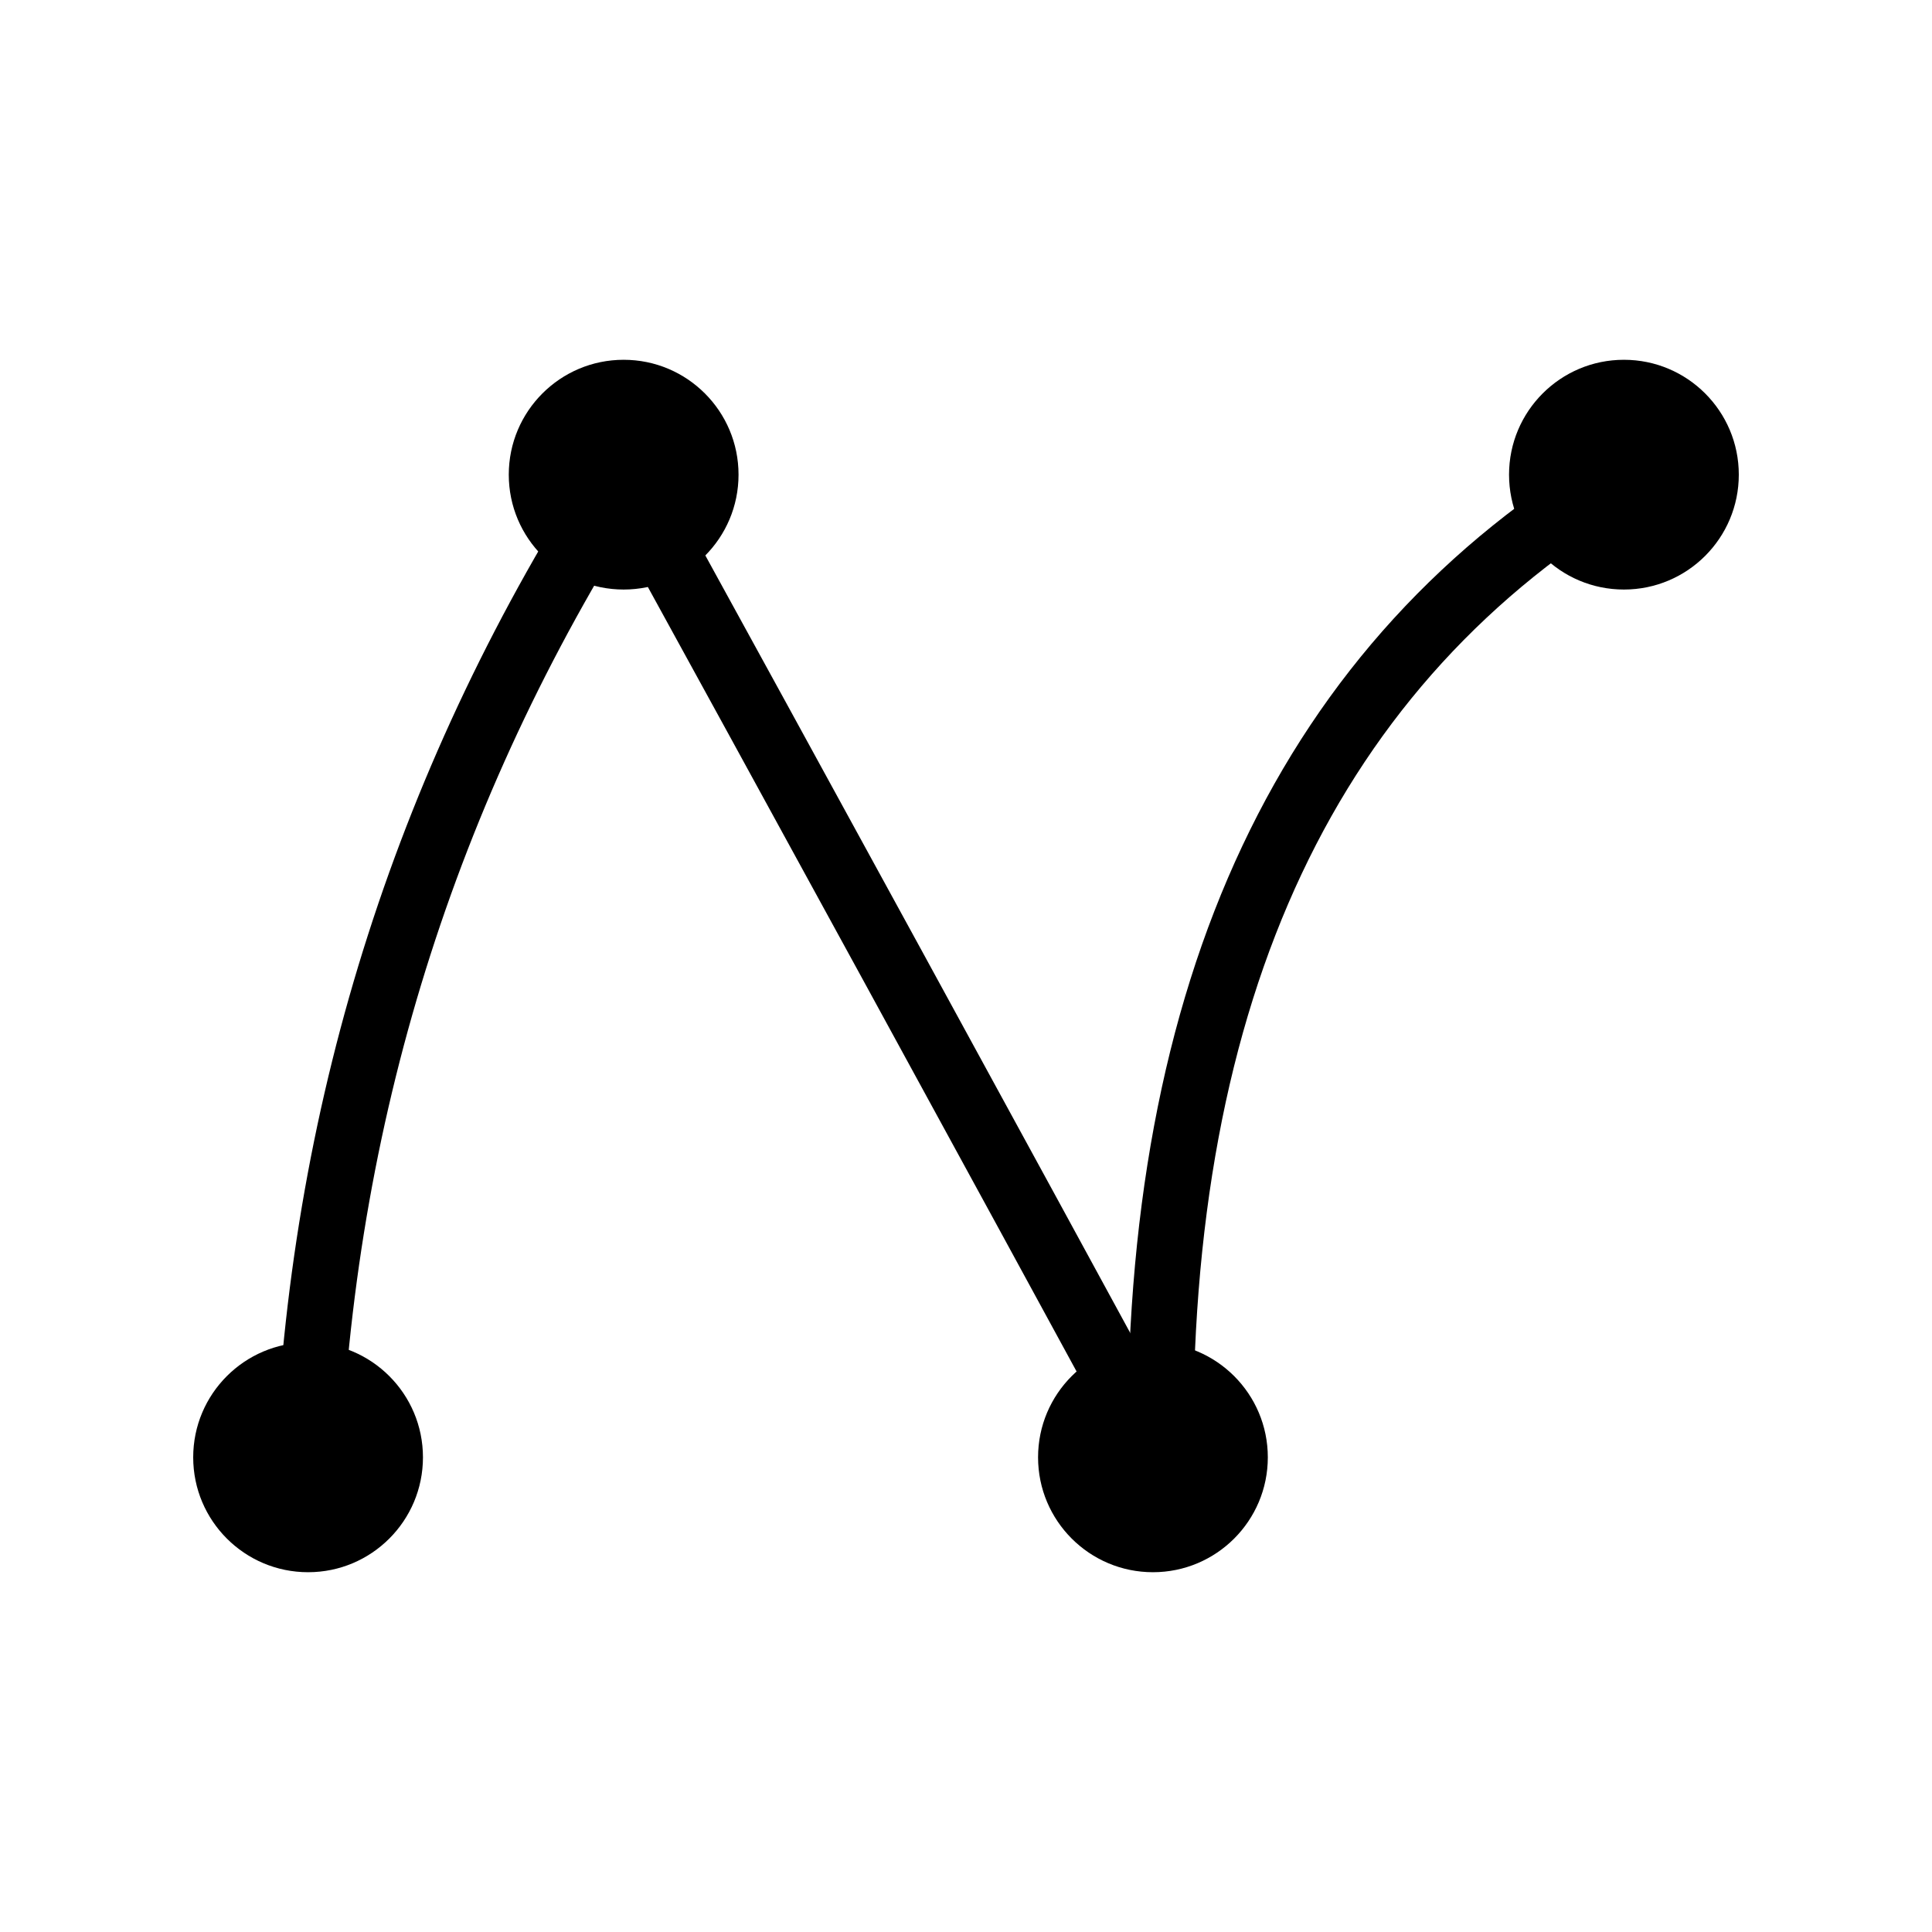
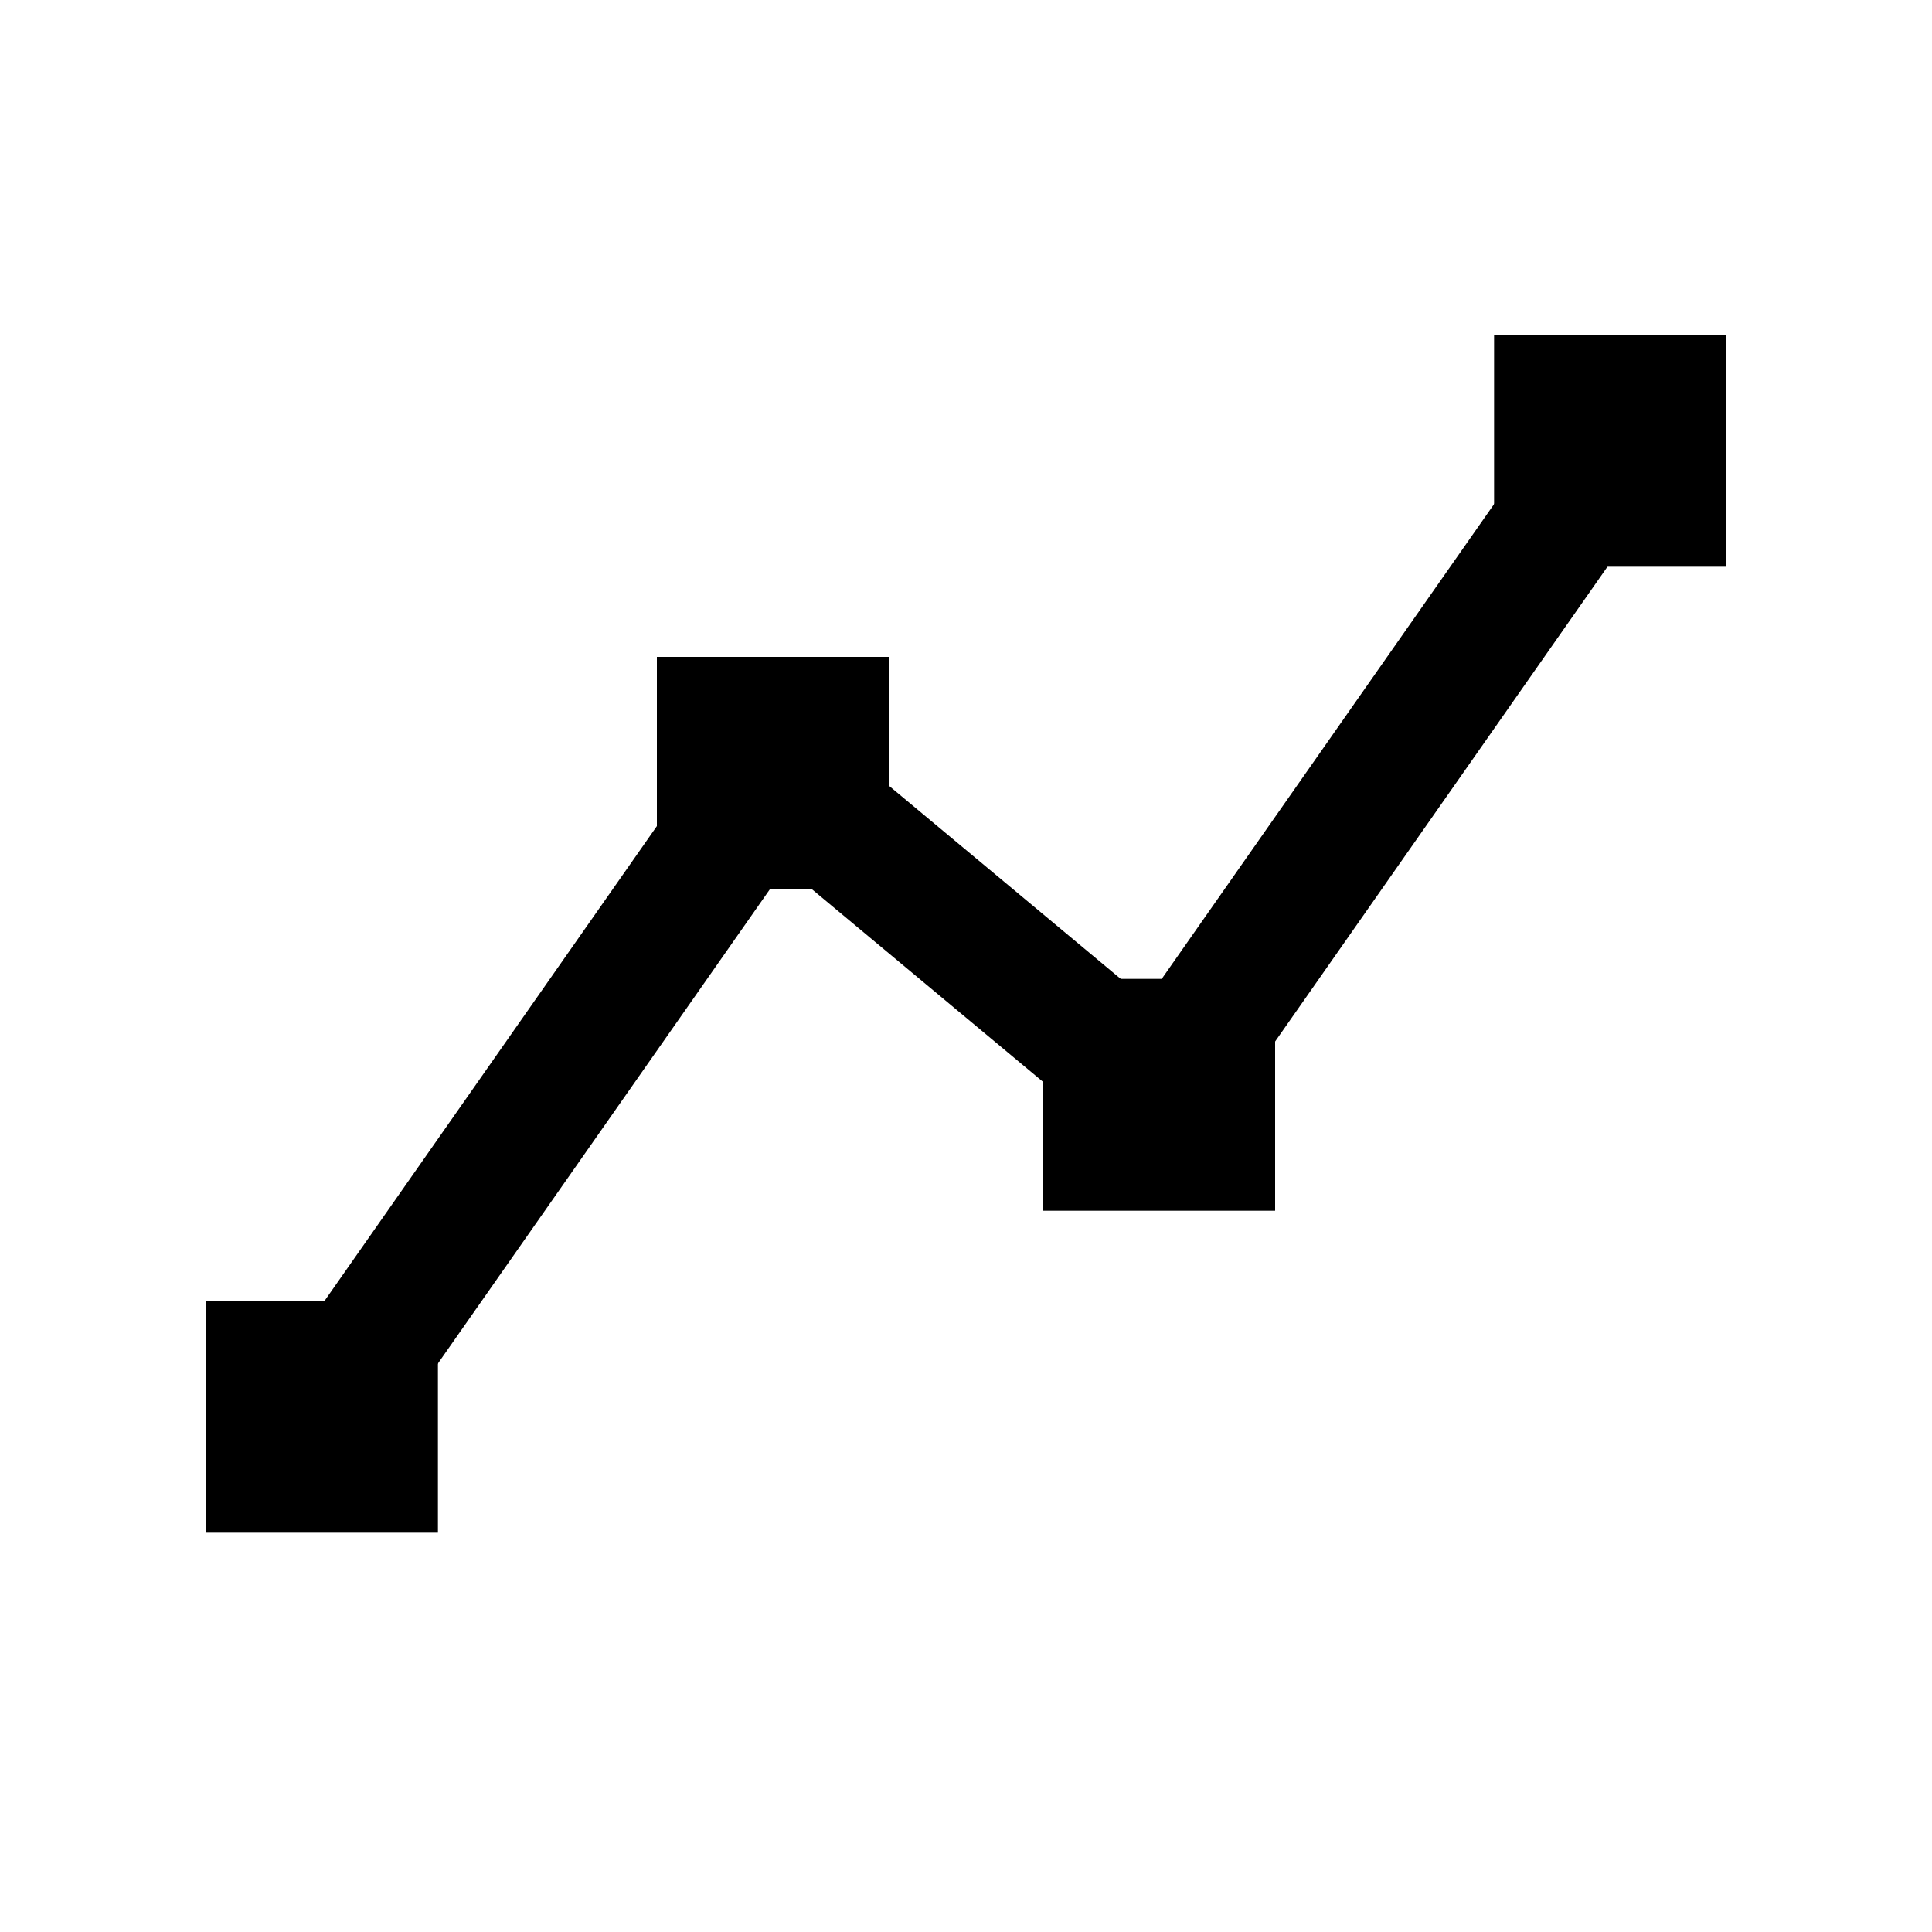
- <svg xmlns="http://www.w3.org/2000/svg" width="2000" zoomAndPan="magnify" viewBox="0 0 1500 1500" height="2000" preserveAspectRatio="xMidYMid meet" version="1.0">
-   <defs>
-     <clipPath id="26f097d421">
-       <path d="M 0.039 0.441 L 714 0.441 L 714 1089.078 L 0.039 1089.078 Z M 0.039 0.441 " clip-rule="nonzero" />
-     </clipPath>
-     <clipPath id="5f1c86b7a8">
-       <path d="M 137 0.441 L 1131 0.441 L 1131 1089.078 L 137 1089.078 Z M 137 0.441 " clip-rule="nonzero" />
-     </clipPath>
-     <clipPath id="11852df8a5">
-       <path d="M 554 0.441 L 1337.559 0.441 L 1337.559 1089.078 L 554 1089.078 Z M 554 0.441 " clip-rule="nonzero" />
-     </clipPath>
-     <clipPath id="69fe41bc58">
-       <path d="M 336.012 98.336 L 514.398 98.336 L 514.398 276.719 L 336.012 276.719 Z M 336.012 98.336 " clip-rule="nonzero" />
-     </clipPath>
-     <clipPath id="b068f84b30">
-       <path d="M 425.207 98.336 C 375.945 98.336 336.012 138.27 336.012 187.527 C 336.012 236.789 375.945 276.719 425.207 276.719 C 474.465 276.719 514.398 236.789 514.398 187.527 C 514.398 138.27 474.465 98.336 425.207 98.336 Z M 425.207 98.336 " clip-rule="nonzero" />
-     </clipPath>
-     <clipPath id="f7115112d4">
-       <path d="M 0.012 0.336 L 178.398 0.336 L 178.398 178.719 L 0.012 178.719 Z M 0.012 0.336 " clip-rule="nonzero" />
-     </clipPath>
-     <clipPath id="16646cda5d">
-       <path d="M 89.207 0.336 C 39.945 0.336 0.012 40.27 0.012 89.527 C 0.012 138.789 39.945 178.719 89.207 178.719 C 138.465 178.719 178.398 138.789 178.398 89.527 C 178.398 40.27 138.465 0.336 89.207 0.336 Z M 89.207 0.336 " clip-rule="nonzero" />
-     </clipPath>
-     <clipPath id="728bf57103">
-       <rect x="0" width="179" y="0" height="179" />
-     </clipPath>
-     <clipPath id="4d038c02b2">
-       <path d="M 91 861.281 L 269.383 861.281 L 269.383 1039.664 L 91 1039.664 Z M 91 861.281 " clip-rule="nonzero" />
-     </clipPath>
-     <clipPath id="bf99298831">
-       <path d="M 180.191 861.281 C 130.934 861.281 91 901.211 91 950.473 C 91 999.73 130.934 1039.664 180.191 1039.664 C 229.449 1039.664 269.383 999.73 269.383 950.473 C 269.383 901.211 229.449 861.281 180.191 861.281 Z M 180.191 861.281 " clip-rule="nonzero" />
-     </clipPath>
-     <clipPath id="2b3a0d6ec8">
-       <path d="M 0 0.281 L 178.383 0.281 L 178.383 178.664 L 0 178.664 Z M 0 0.281 " clip-rule="nonzero" />
-     </clipPath>
-     <clipPath id="fe3afe55ec">
-       <path d="M 89.191 0.281 C 39.934 0.281 0 40.211 0 89.473 C 0 138.73 39.934 178.664 89.191 178.664 C 138.449 178.664 178.383 138.73 178.383 89.473 C 178.383 40.211 138.449 0.281 89.191 0.281 Z M 89.191 0.281 " clip-rule="nonzero" />
-     </clipPath>
-     <clipPath id="1ba0bb64b6">
-       <rect x="0" width="179" y="0" height="179" />
-     </clipPath>
-     <clipPath id="8020b5cc23">
-       <path d="M 746.949 861.281 L 925.332 861.281 L 925.332 1039.664 L 746.949 1039.664 Z M 746.949 861.281 " clip-rule="nonzero" />
-     </clipPath>
-     <clipPath id="9386254df5">
-       <path d="M 836.141 861.281 C 786.883 861.281 746.949 901.211 746.949 950.473 C 746.949 999.73 786.883 1039.664 836.141 1039.664 C 885.398 1039.664 925.332 999.73 925.332 950.473 C 925.332 901.211 885.398 861.281 836.141 861.281 Z M 836.141 861.281 " clip-rule="nonzero" />
-     </clipPath>
-     <clipPath id="b1b0ac2ba5">
-       <path d="M 0.949 0.281 L 179.332 0.281 L 179.332 178.664 L 0.949 178.664 Z M 0.949 0.281 " clip-rule="nonzero" />
-     </clipPath>
-     <clipPath id="cd1873c297">
-       <path d="M 90.141 0.281 C 40.883 0.281 0.949 40.211 0.949 89.473 C 0.949 138.73 40.883 178.664 90.141 178.664 C 139.398 178.664 179.332 138.73 179.332 89.473 C 179.332 40.211 139.398 0.281 90.141 0.281 Z M 90.141 0.281 " clip-rule="nonzero" />
-     </clipPath>
-     <clipPath id="c13cc0d012">
-       <rect x="0" width="180" y="0" height="179" />
-     </clipPath>
-     <clipPath id="a28cbf6cad">
-       <path d="M 1112.617 98.336 L 1291 98.336 L 1291 276.719 L 1112.617 276.719 Z M 1112.617 98.336 " clip-rule="nonzero" />
-     </clipPath>
-     <clipPath id="abc38fd84a">
-       <path d="M 1201.809 98.336 C 1152.551 98.336 1112.617 138.27 1112.617 187.527 C 1112.617 236.789 1152.551 276.719 1201.809 276.719 C 1251.066 276.719 1291 236.789 1291 187.527 C 1291 138.27 1251.066 98.336 1201.809 98.336 Z M 1201.809 98.336 " clip-rule="nonzero" />
-     </clipPath>
-     <clipPath id="39fbb4e1fc">
-       <path d="M 0.617 0.336 L 179 0.336 L 179 178.719 L 0.617 178.719 Z M 0.617 0.336 " clip-rule="nonzero" />
-     </clipPath>
-     <clipPath id="93fa0bd17a">
-       <path d="M 89.809 0.336 C 40.551 0.336 0.617 40.27 0.617 89.527 C 0.617 138.789 40.551 178.719 89.809 178.719 C 139.066 178.719 179 138.789 179 89.527 C 179 40.27 139.066 0.336 89.809 0.336 Z M 89.809 0.336 " clip-rule="nonzero" />
-     </clipPath>
-     <clipPath id="9dae421b1f">
-       <rect x="0" width="179" y="0" height="179" />
-     </clipPath>
-     <clipPath id="a8f4045879">
-       <rect x="0" width="1338" y="0" height="1090" />
-     </clipPath>
-   </defs>
-   <g transform="matrix(1, 0, 0, 1, 59, 181)">
-     <g clip-path="url(#a8f4045879)">
-       <g clip-path="url(#26f097d421)">
-         <path stroke-linecap="butt" transform="matrix(0.259384, -0.807692, 0.807692, 0.259384, 102.2312, 932.4227)" fill="none" stroke-linejoin="miter" d="M 7.85 94.001 C 322.711 8.667 637.579 8.667 952.444 94 " stroke="#000000" stroke-width="60" stroke-opacity="1" stroke-miterlimit="4" />
-       </g>
-       <g clip-path="url(#5f1c86b7a8)">
-         <path stroke-linecap="butt" transform="matrix(0.406806, 0.744416, -0.744416, 0.406806, 447.8793, 175.0757)" fill="none" stroke-linejoin="miter" d="M 0.06 30.5 C 341.688 29.833 683.316 29.832 1024.945 30.499 " stroke="#000000" stroke-width="60" stroke-opacity="1" stroke-miterlimit="4" />
-       </g>
-       <g clip-path="url(#11852df8a5)">
-         <path stroke-linecap="butt" transform="matrix(0.36174, -0.767327, 0.767327, 0.36174, 706.1807, 898.6903)" fill="none" stroke-linejoin="miter" d="M 13.135 170.989 C 399.183 -16.997 730.61 -16.996 1007.42 170.989 " stroke="#000000" stroke-width="60" stroke-opacity="1" stroke-miterlimit="4" />
-       </g>
-       <g clip-path="url(#69fe41bc58)">
-         <g clip-path="url(#b068f84b30)">
-           <g transform="matrix(1, 0, 0, 1, 336, 98)">
-             <g clip-path="url(#728bf57103)">
-               <g clip-path="url(#f7115112d4)">
-                 <g clip-path="url(#16646cda5d)">
-                   <path fill="#000000" d="M 0.012 0.336 L 178.398 0.336 L 178.398 178.719 L 0.012 178.719 Z M 0.012 0.336 " fill-opacity="1" fill-rule="nonzero" />
-                 </g>
-               </g>
-             </g>
-           </g>
-         </g>
-       </g>
-       <g clip-path="url(#4d038c02b2)">
-         <g clip-path="url(#bf99298831)">
-           <g transform="matrix(1, 0, 0, 1, 91, 861)">
-             <g clip-path="url(#1ba0bb64b6)">
-               <g clip-path="url(#2b3a0d6ec8)">
-                 <g clip-path="url(#fe3afe55ec)">
-                   <path fill="#000000" d="M 0 0.281 L 178.383 0.281 L 178.383 178.664 L 0 178.664 Z M 0 0.281 " fill-opacity="1" fill-rule="nonzero" />
-                 </g>
-               </g>
-             </g>
-           </g>
-         </g>
-       </g>
-       <g clip-path="url(#8020b5cc23)">
-         <g clip-path="url(#9386254df5)">
-           <g transform="matrix(1, 0, 0, 1, 746, 861)">
-             <g clip-path="url(#c13cc0d012)">
-               <g clip-path="url(#b1b0ac2ba5)">
-                 <g clip-path="url(#cd1873c297)">
-                   <path fill="#000000" d="M 0.949 0.281 L 179.332 0.281 L 179.332 178.664 L 0.949 178.664 Z M 0.949 0.281 " fill-opacity="1" fill-rule="nonzero" />
-                 </g>
-               </g>
-             </g>
-           </g>
-         </g>
-       </g>
-       <g clip-path="url(#a28cbf6cad)">
-         <g clip-path="url(#abc38fd84a)">
-           <g transform="matrix(1, 0, 0, 1, 1112, 98)">
-             <g clip-path="url(#9dae421b1f)">
-               <g clip-path="url(#39fbb4e1fc)">
-                 <g clip-path="url(#93fa0bd17a)">
-                   <path fill="#000000" d="M 0.617 0.336 L 179 0.336 L 179 178.719 L 0.617 178.719 Z M 0.617 0.336 " fill-opacity="1" fill-rule="nonzero" />
-                 </g>
-               </g>
-             </g>
-           </g>
-         </g>
-       </g>
-     </g>
-   </g>
+ <svg xmlns="http://www.w3.org/2000/svg" width="2000" height="2000" viewBox="0 0 1500 1500" version="1.0">
+   <path fill="none" stroke="#000000" stroke-width="100" stroke-linejoin="miter" stroke-miterlimit="10" stroke-linecap="square" d="M 250 1100 L 600 600 L 900 850 L 1250 350" />
+   <path fill="#000000" d="M 160 1010 L 340 1010 L 340 1190 L 160 1190 Z M 510 510 L 690 510 L 690 690 L 510 690 Z M 810 760 L 990 760 L 990 940 L 810 940 Z M 1160 260 L 1340 260 L 1340 440 L 1160 440 Z" />
</svg>
